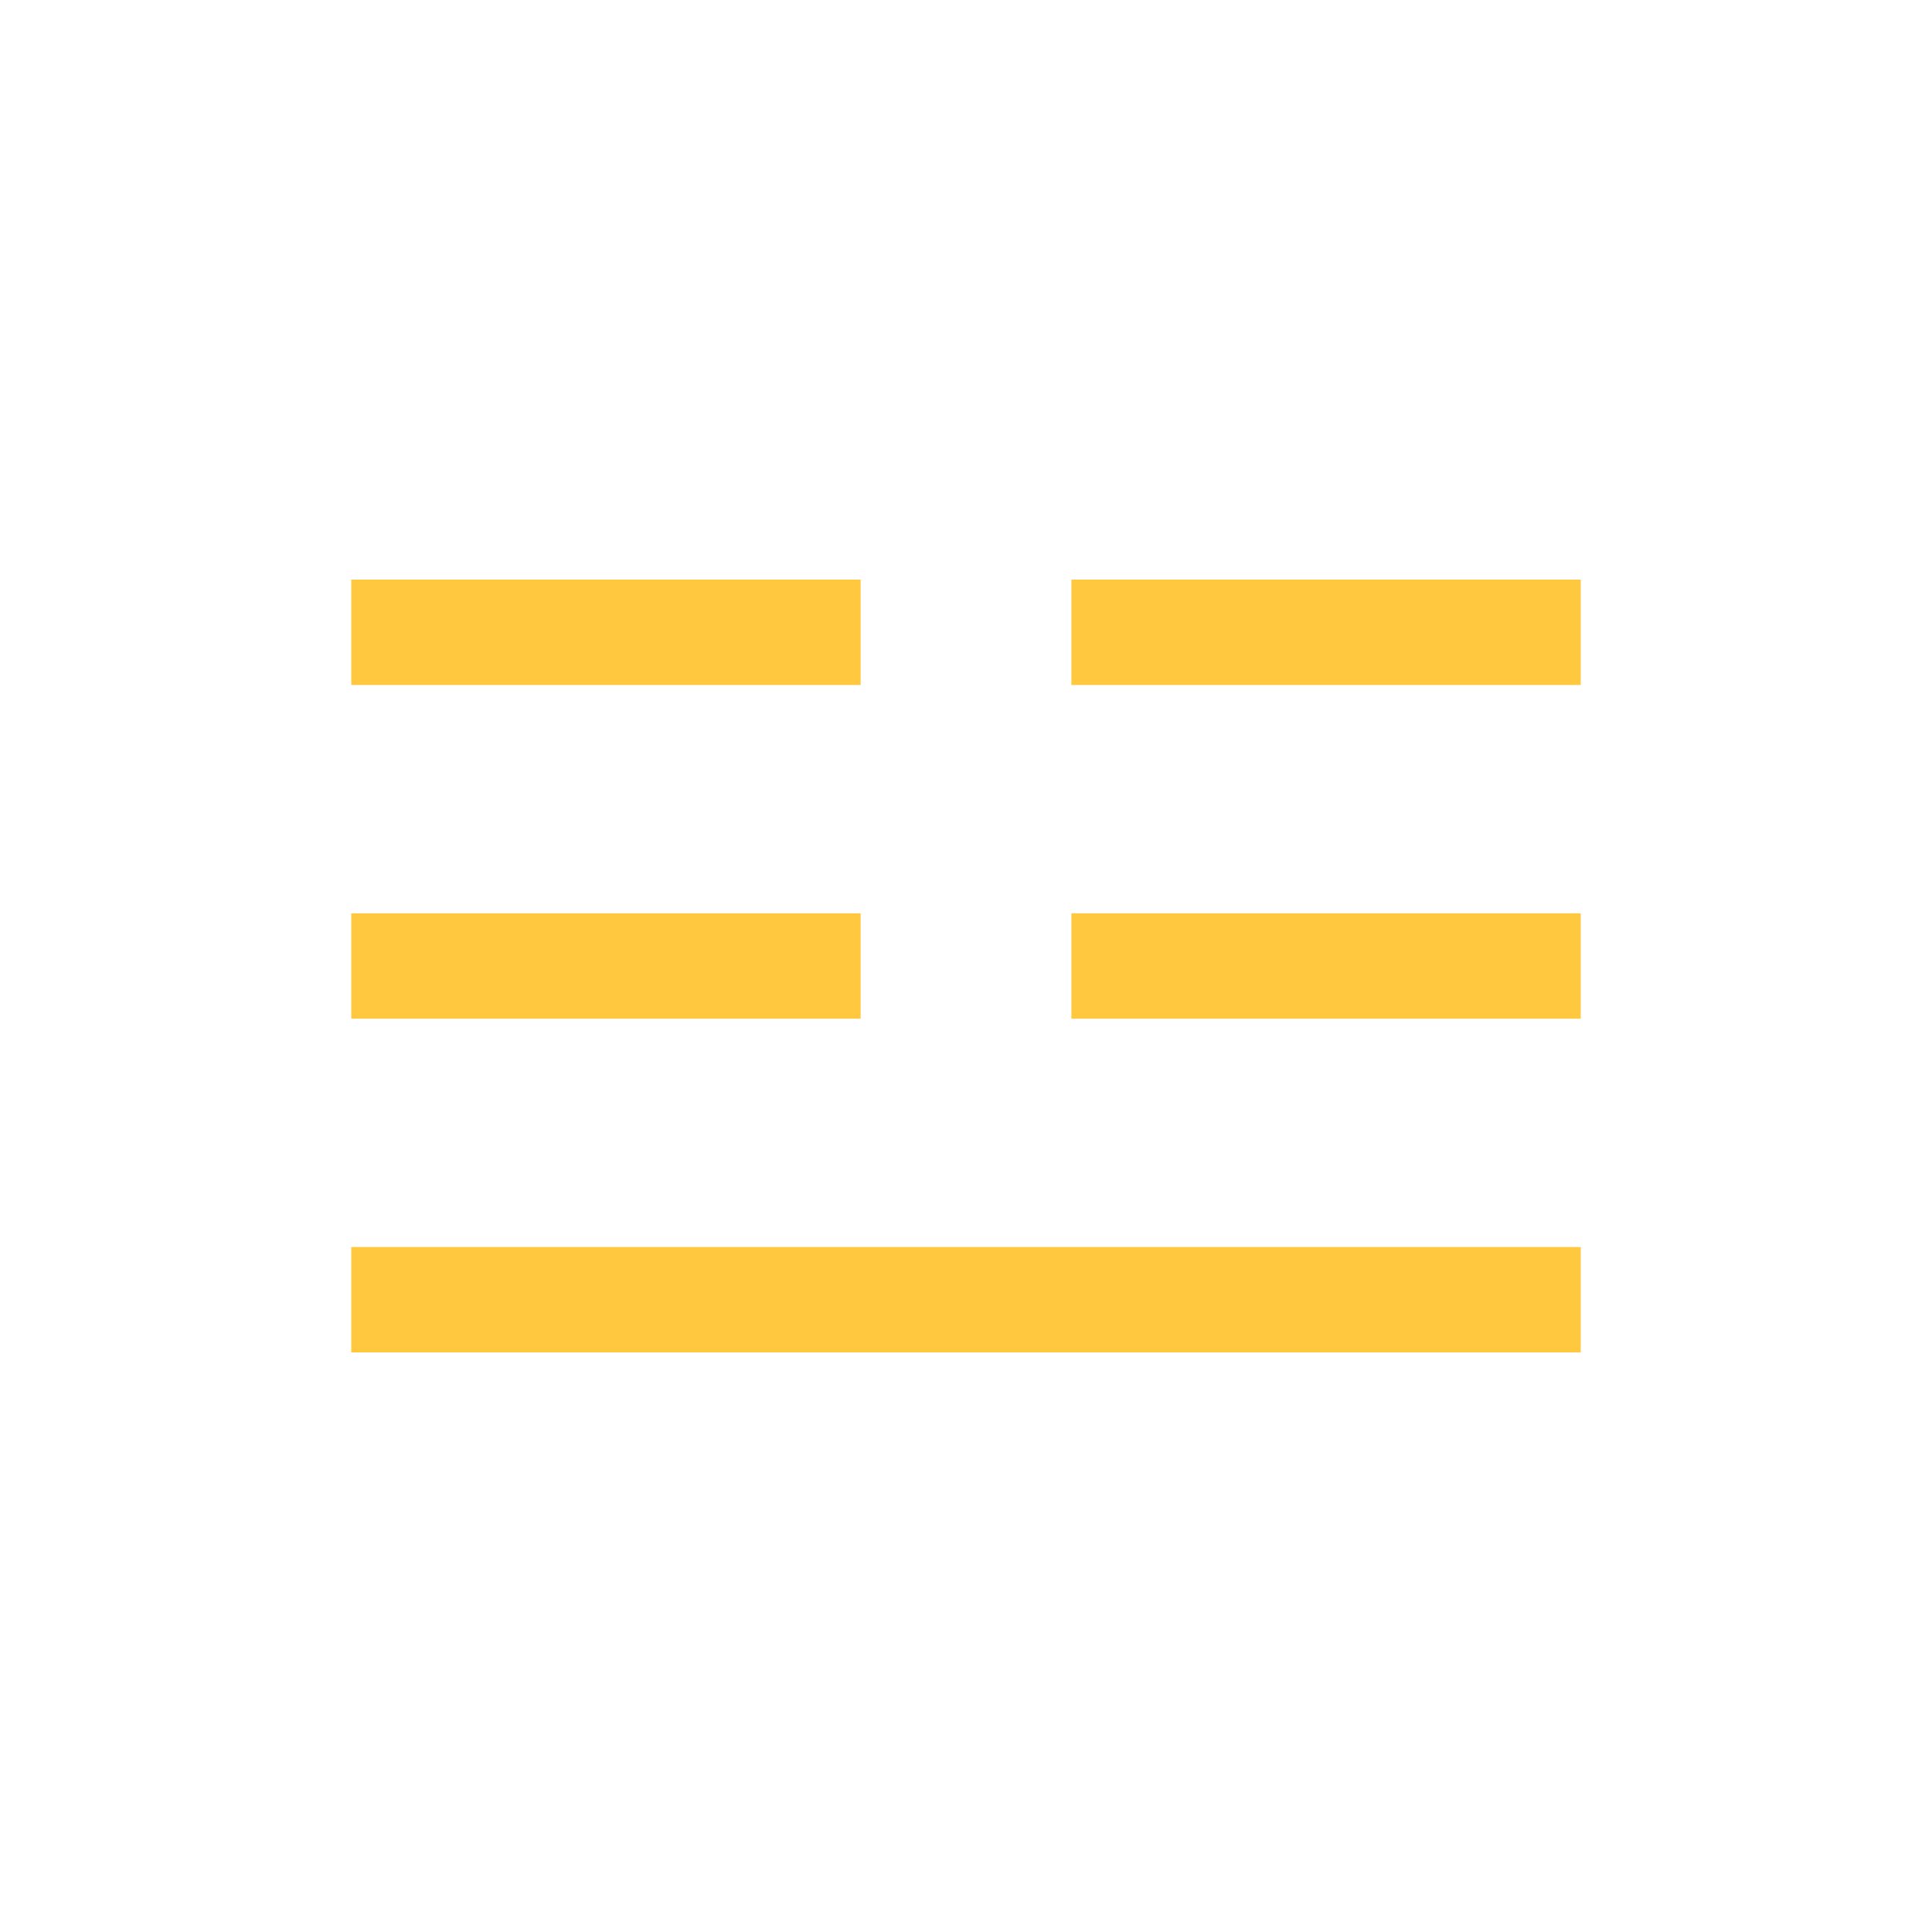
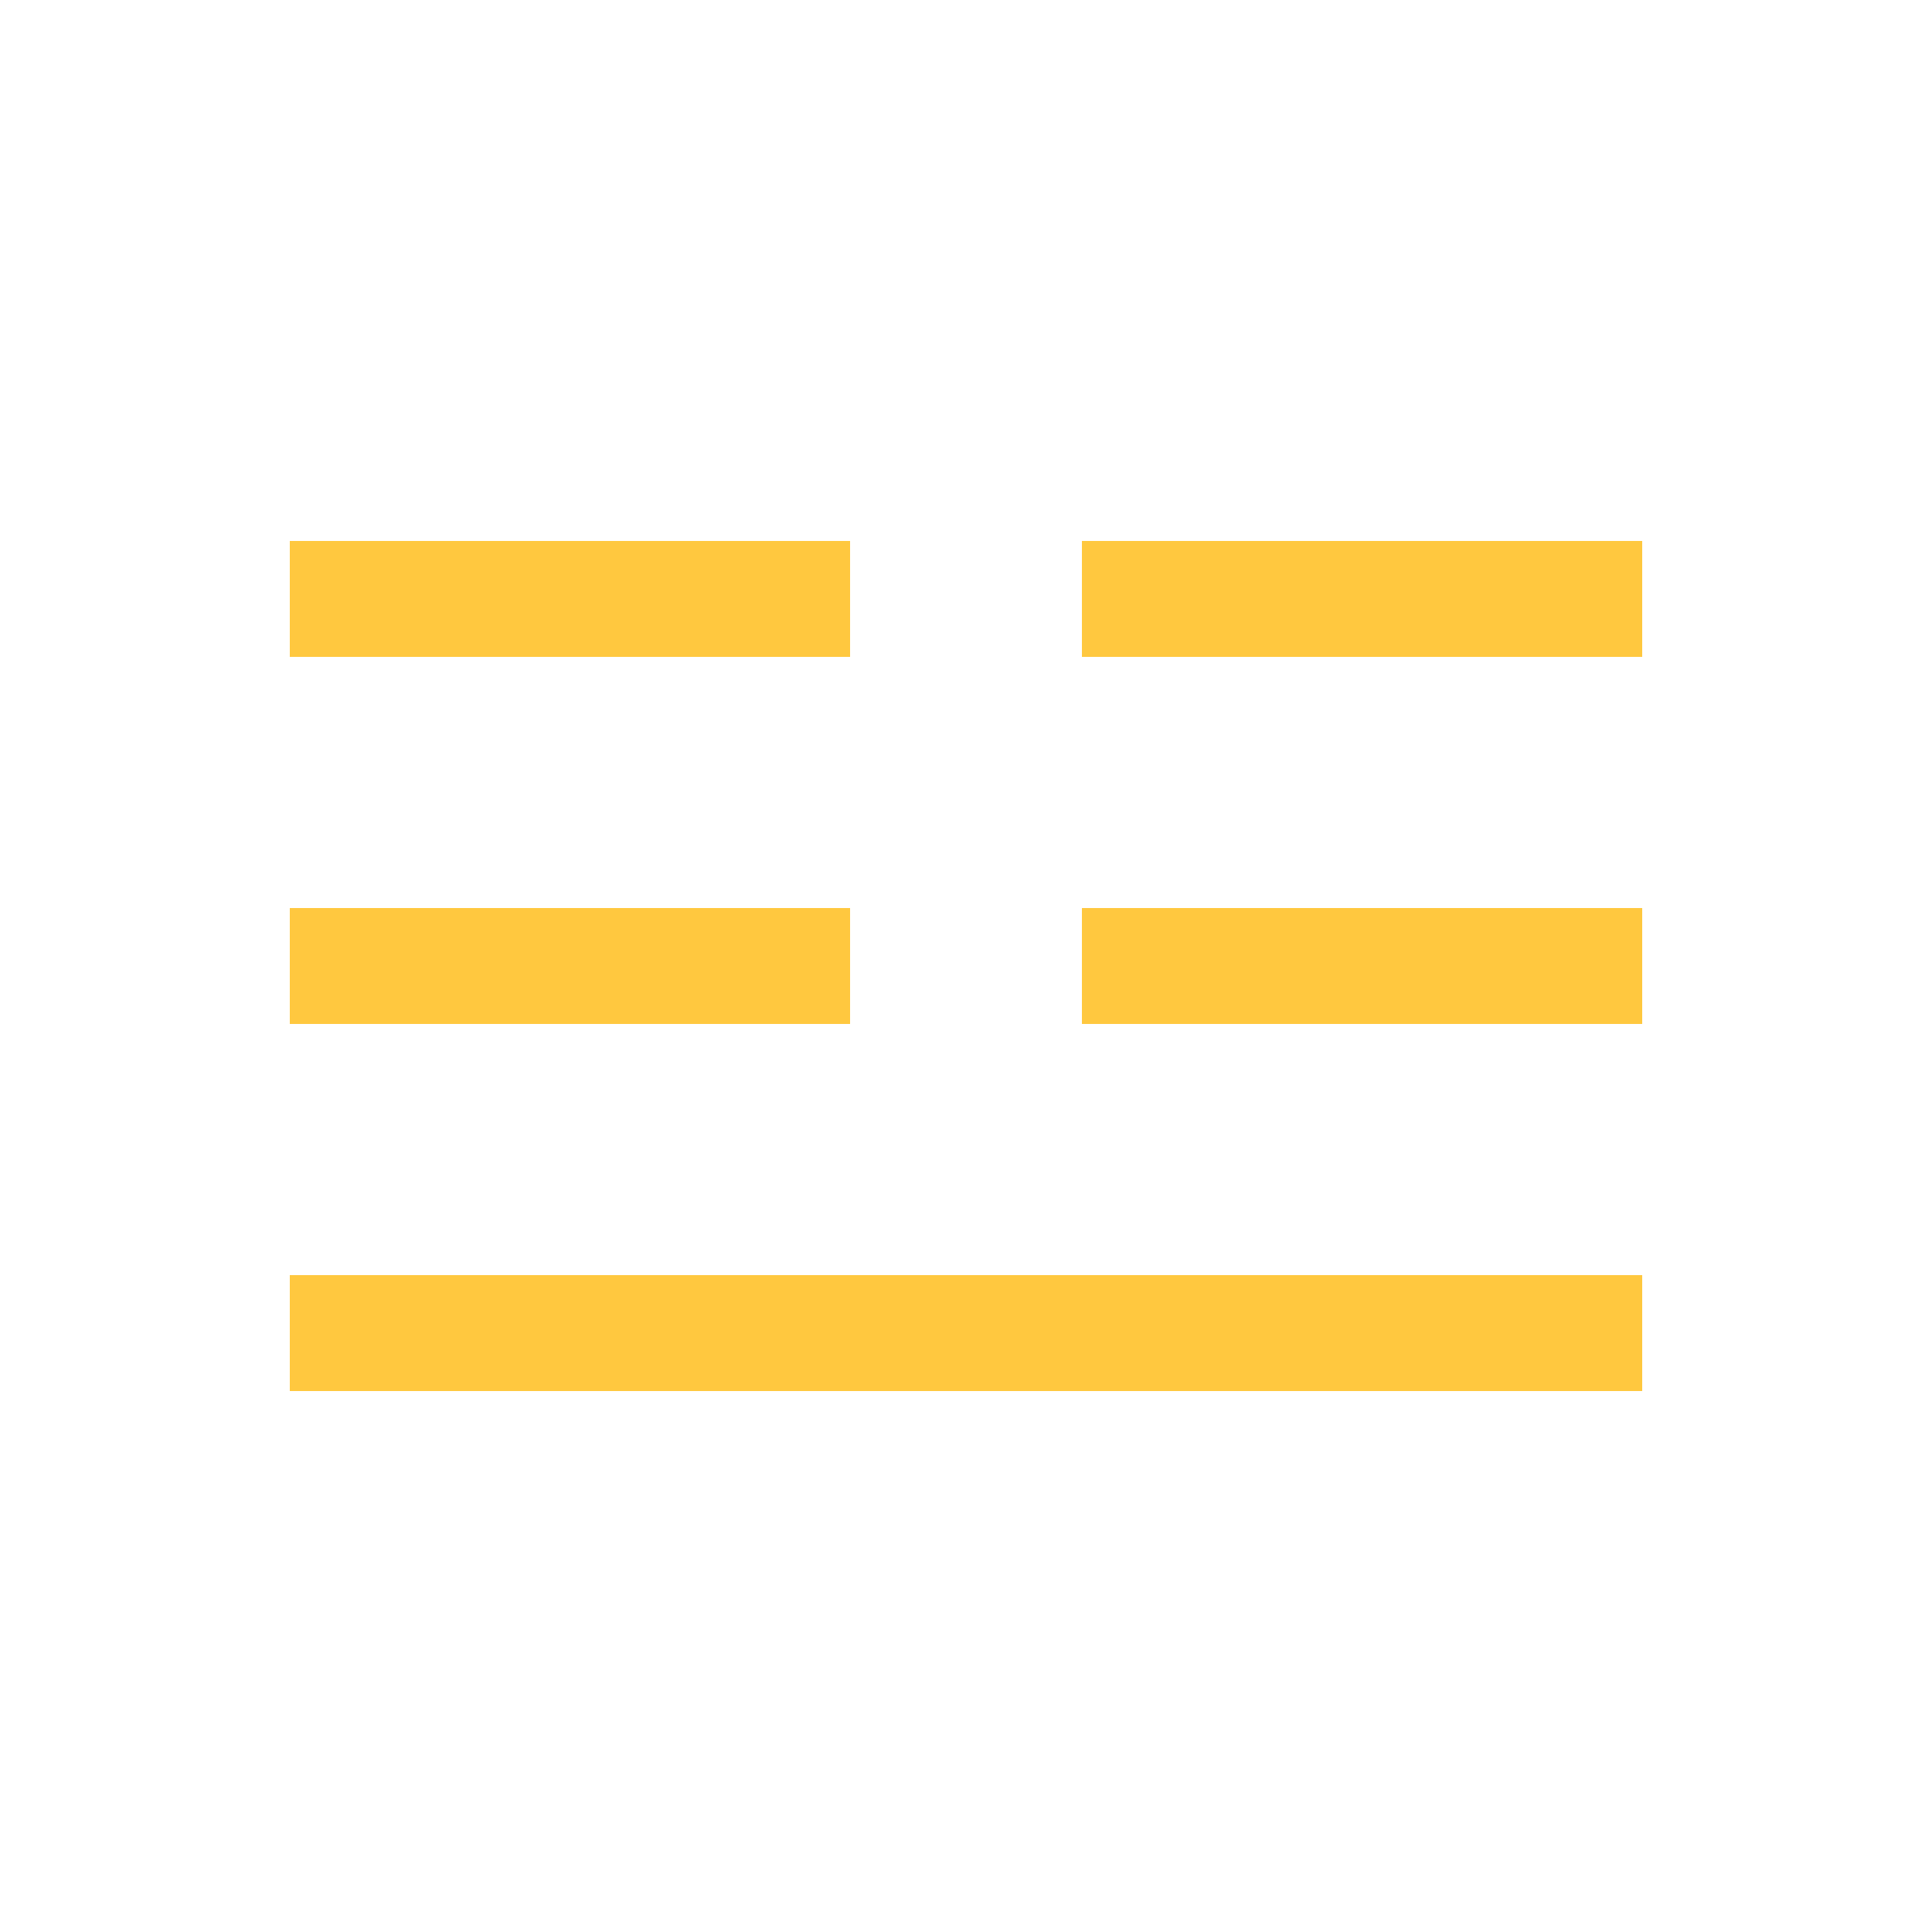
- <svg xmlns="http://www.w3.org/2000/svg" version="1.1" width="55" height="55" viewBox="-27.5 -27.5 55 55">
+ <svg xmlns="http://www.w3.org/2000/svg" version="1.1" width="50" heigth="50" viewBox="-25 -25 50 50">
  <g id="ww_12" fill="none" stroke-width="3" stroke="#ffc83f">
    <path d="M -17.5,-9.5 h 14.5 M 17.5,-9.5 h -14.5 M -17.5,9.5 h 35 M -17.5,0 h 14.5 M 17.5,0 h -14.5" />
  </g>
</svg>
